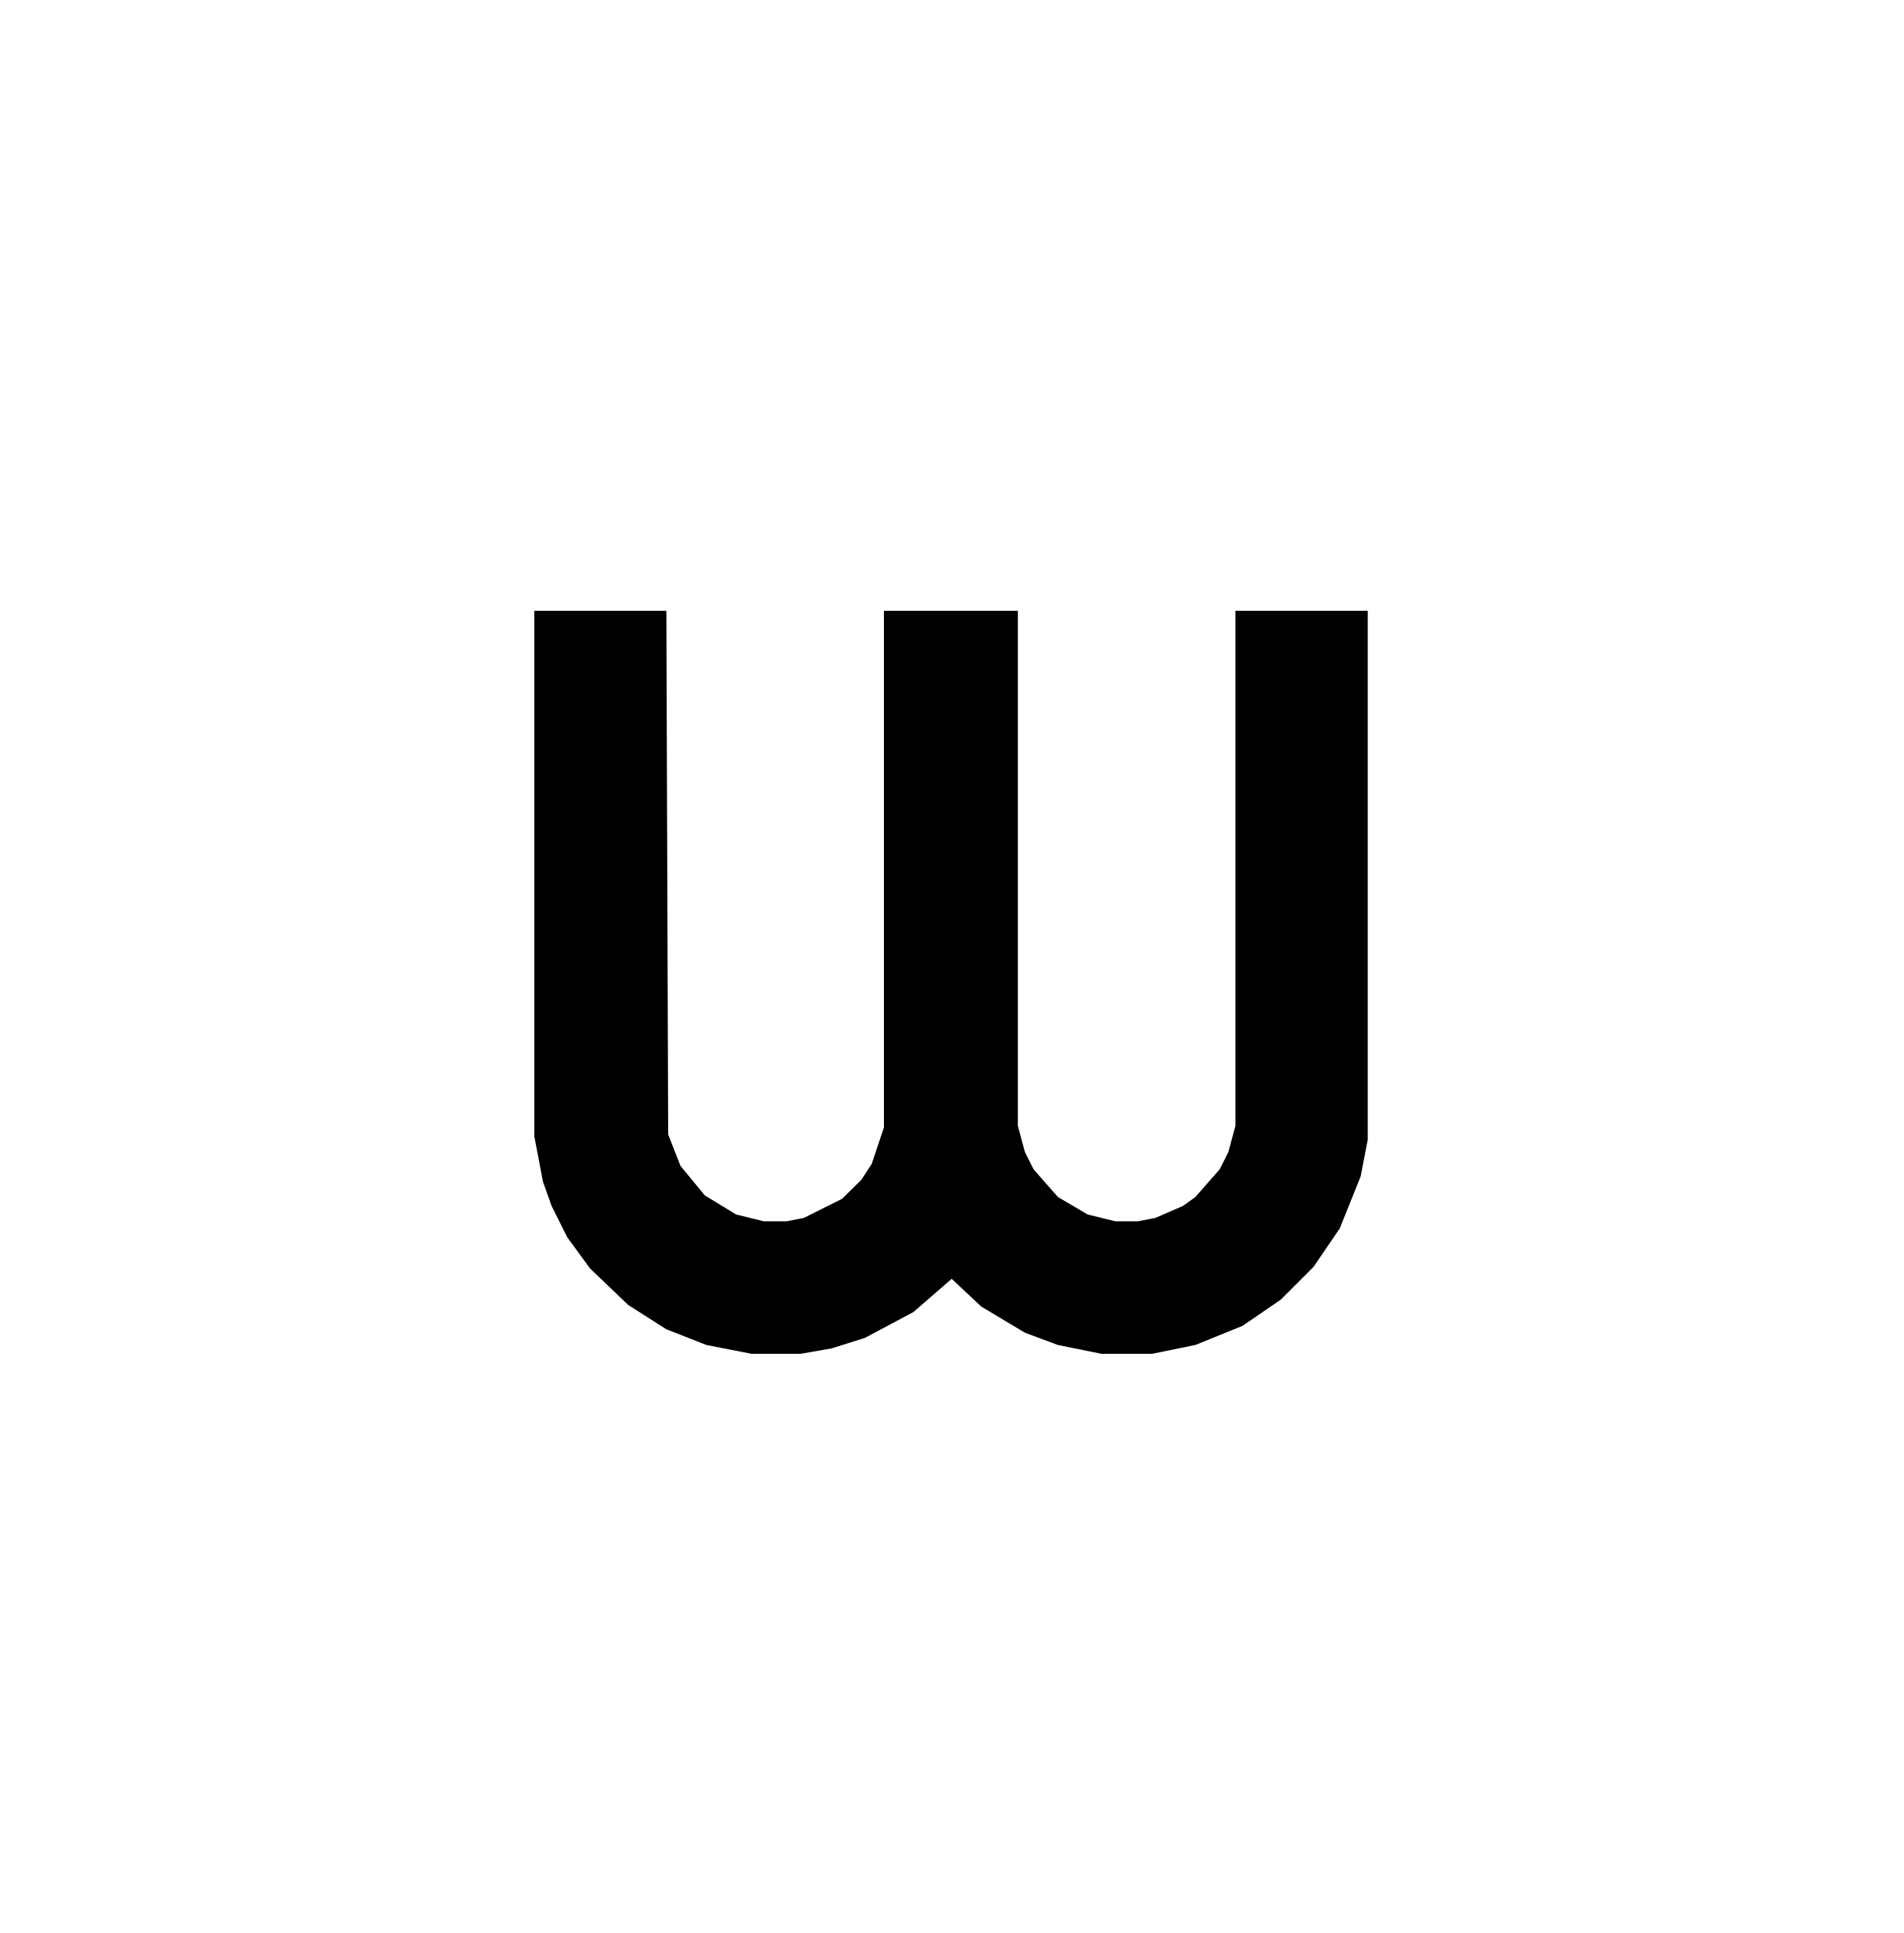
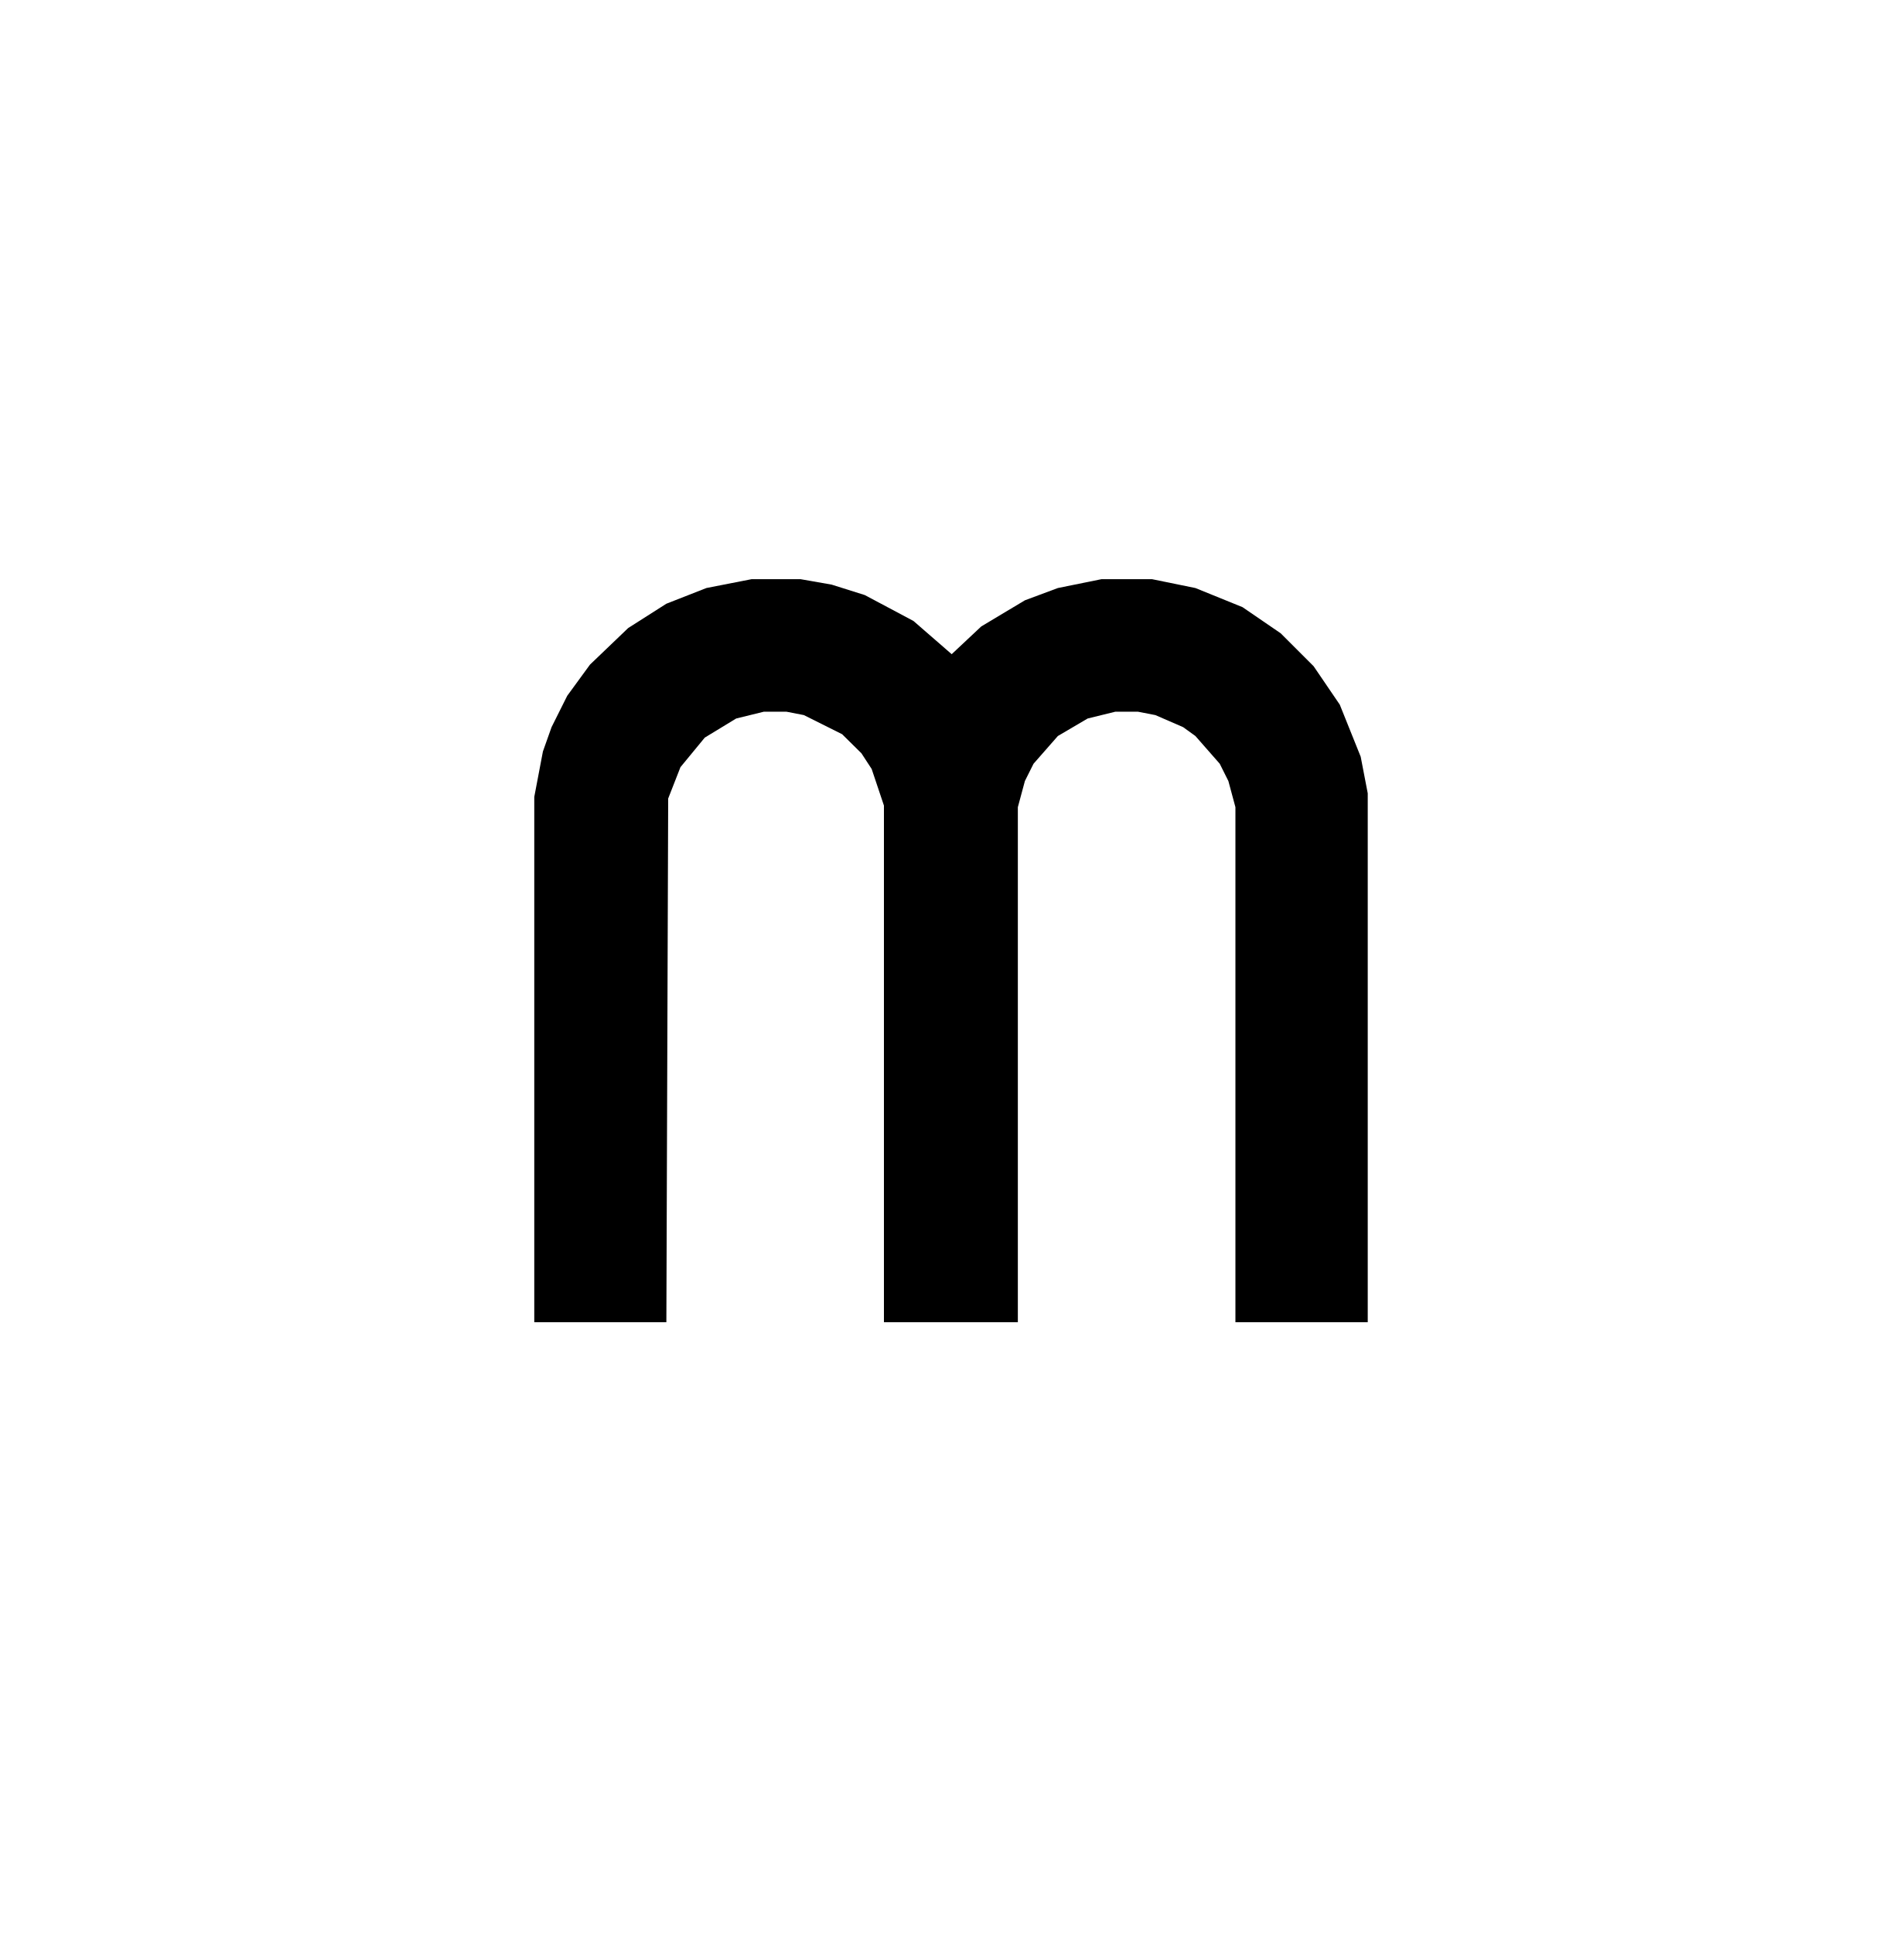
<svg xmlns="http://www.w3.org/2000/svg" viewBox="0 0 83.73 85.04">
-   <path fill="none" d="M83.73,43.18 C83.73,20.06 64.98,1.31 41.86,1.31 C18.74,1.31 0.00,20.06 0.00,43.18 C0.00,66.30 18.74,85.04 41.86,85.04 C64.98,85.04 83.73,66.30 83.73,43.18 Z M83.73,43.18" />
-   <path fill="currentColor" fill-rule="evenodd" d="M25.95,55.80 L24.95,54.43 L24.26,53.05 L23.88,51.98 L23.50,49.98 L23.50,26.87 L29.31,26.87 L29.39,49.91 L29.93,51.29 L31.00,52.59 L32.38,53.43 L33.60,53.73 L34.59,53.73 L35.36,53.58 L37.04,52.74 L37.89,51.90 L38.34,51.21 L38.88,49.60 L38.88,26.87 L44.77,26.87 L44.77,49.53 L45.08,50.68 L45.46,51.44 L46.53,52.66 L47.84,53.43 L49.06,53.73 L50.05,53.73 L50.82,53.58 L52.04,53.05 L52.58,52.66 L53.65,51.44 L54.03,50.68 L54.34,49.53 L54.34,26.87 L60.16,26.87 L60.16,50.14 L59.85,51.75 L58.93,54.04 L57.78,55.73 L56.33,57.18 L54.65,58.33 L52.58,59.17 L50.67,59.56 L48.45,59.56 L46.53,59.17 L45.08,58.63 L43.16,57.48 L41.86,56.26 L40.18,57.72 L38.04,58.86 L36.58,59.32 L35.21,59.56 L33.06,59.56 L31.07,59.17 L29.31,58.48 L27.63,57.41 Z M25.95,55.80" />
+   <g transform="translate(0,85.04) scale(1,-1)">
+     <path fill="none" d="M83.73,43.18 C83.73,20.06 64.98,1.31 41.86,1.31 C18.74,1.31 0.00,20.06 0.00,43.18 C0.00,66.30 18.74,85.04 41.86,85.04 C64.98,85.04 83.73,66.30 83.73,43.18 Z M83.73,43.18" />
+     <path fill="currentColor" fill-rule="evenodd" d="M25.95,55.80 L24.95,54.43 L24.26,53.05 L23.88,51.98 L23.50,49.98 L23.50,26.87 L29.31,26.87 L29.39,49.91 L29.93,51.29 L31.00,52.59 L32.38,53.43 L33.60,53.73 L34.59,53.73 L35.36,53.58 L37.04,52.74 L37.89,51.90 L38.34,51.21 L38.88,49.60 L38.88,26.87 L44.77,26.87 L44.77,49.53 L45.08,50.68 L45.46,51.44 L46.53,52.66 L47.84,53.43 L49.06,53.73 L50.05,53.73 L50.82,53.58 L52.04,53.05 L52.58,52.66 L53.65,51.44 L54.03,50.68 L54.34,49.53 L54.34,26.87 L60.16,26.87 L60.16,50.14 L59.85,51.75 L58.93,54.04 L57.78,55.73 L56.33,57.18 L54.65,58.33 L52.58,59.17 L50.67,59.56 L48.45,59.56 L46.53,59.17 L45.08,58.63 L43.16,57.48 L41.86,56.26 L40.18,57.72 L38.04,58.86 L36.58,59.32 L35.21,59.56 L33.06,59.56 L31.07,59.17 L29.31,58.48 L27.63,57.41 Z M25.95,55.80" />
+   </g>
</svg>
